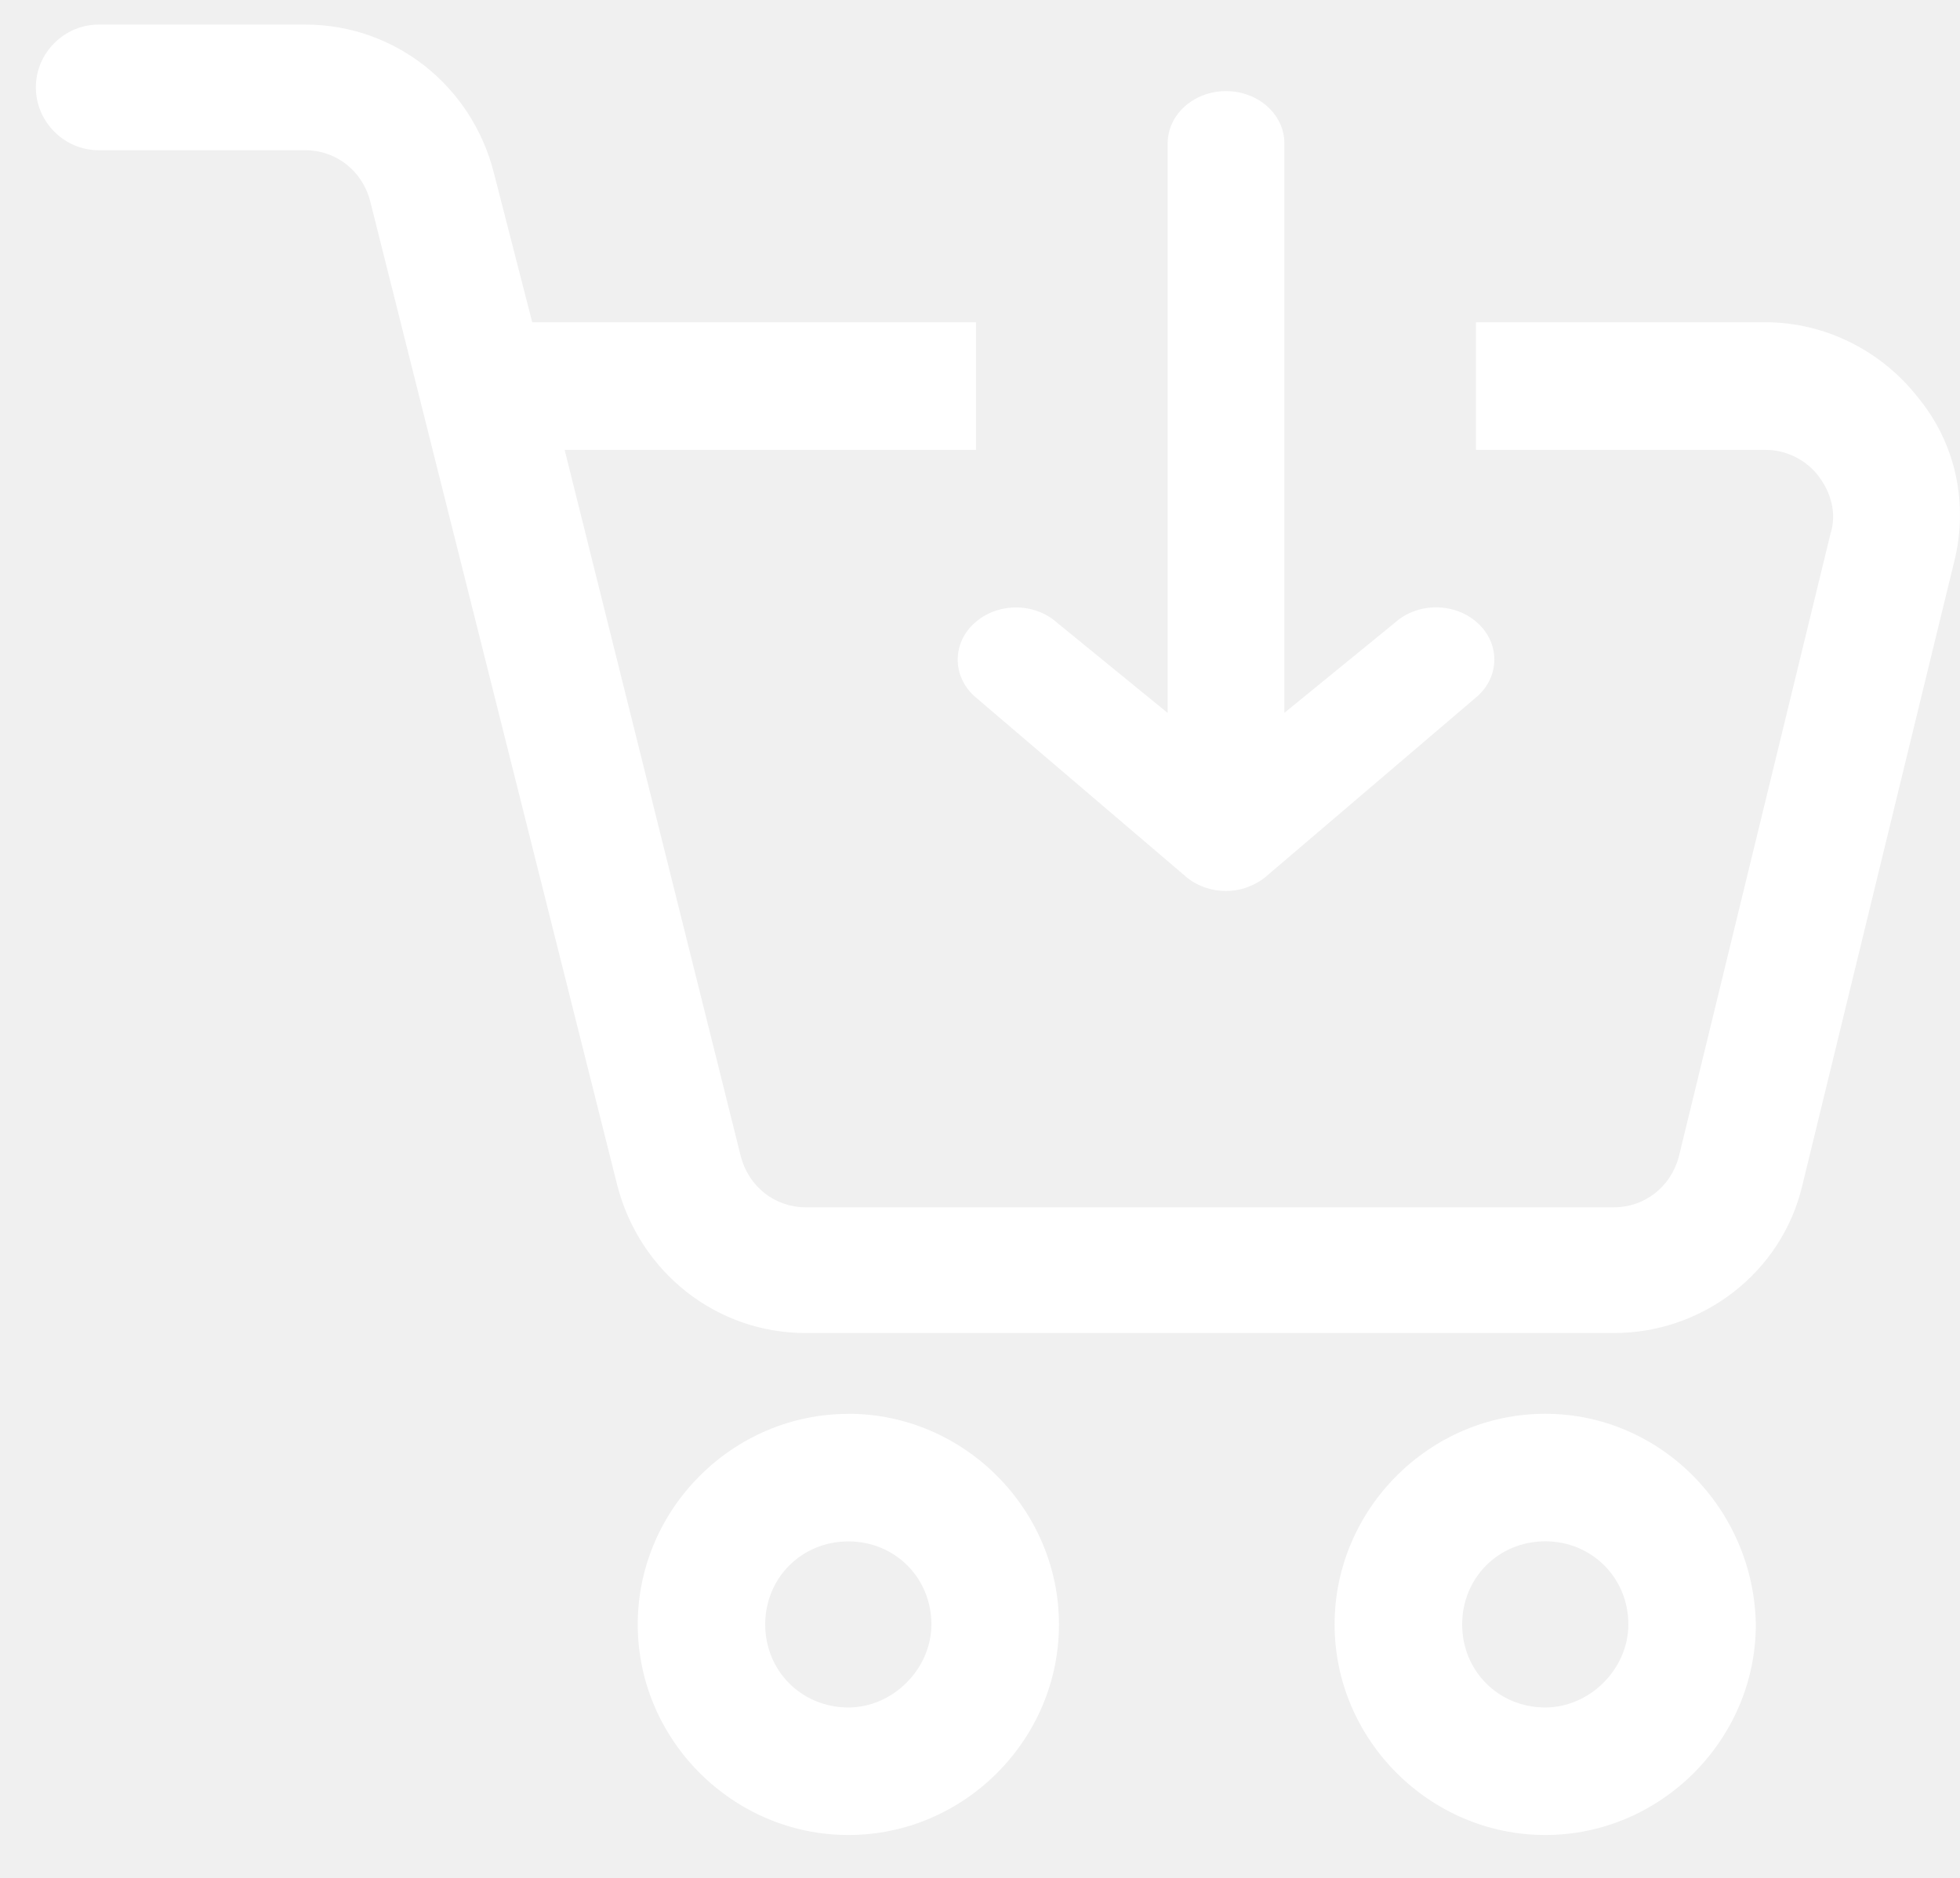
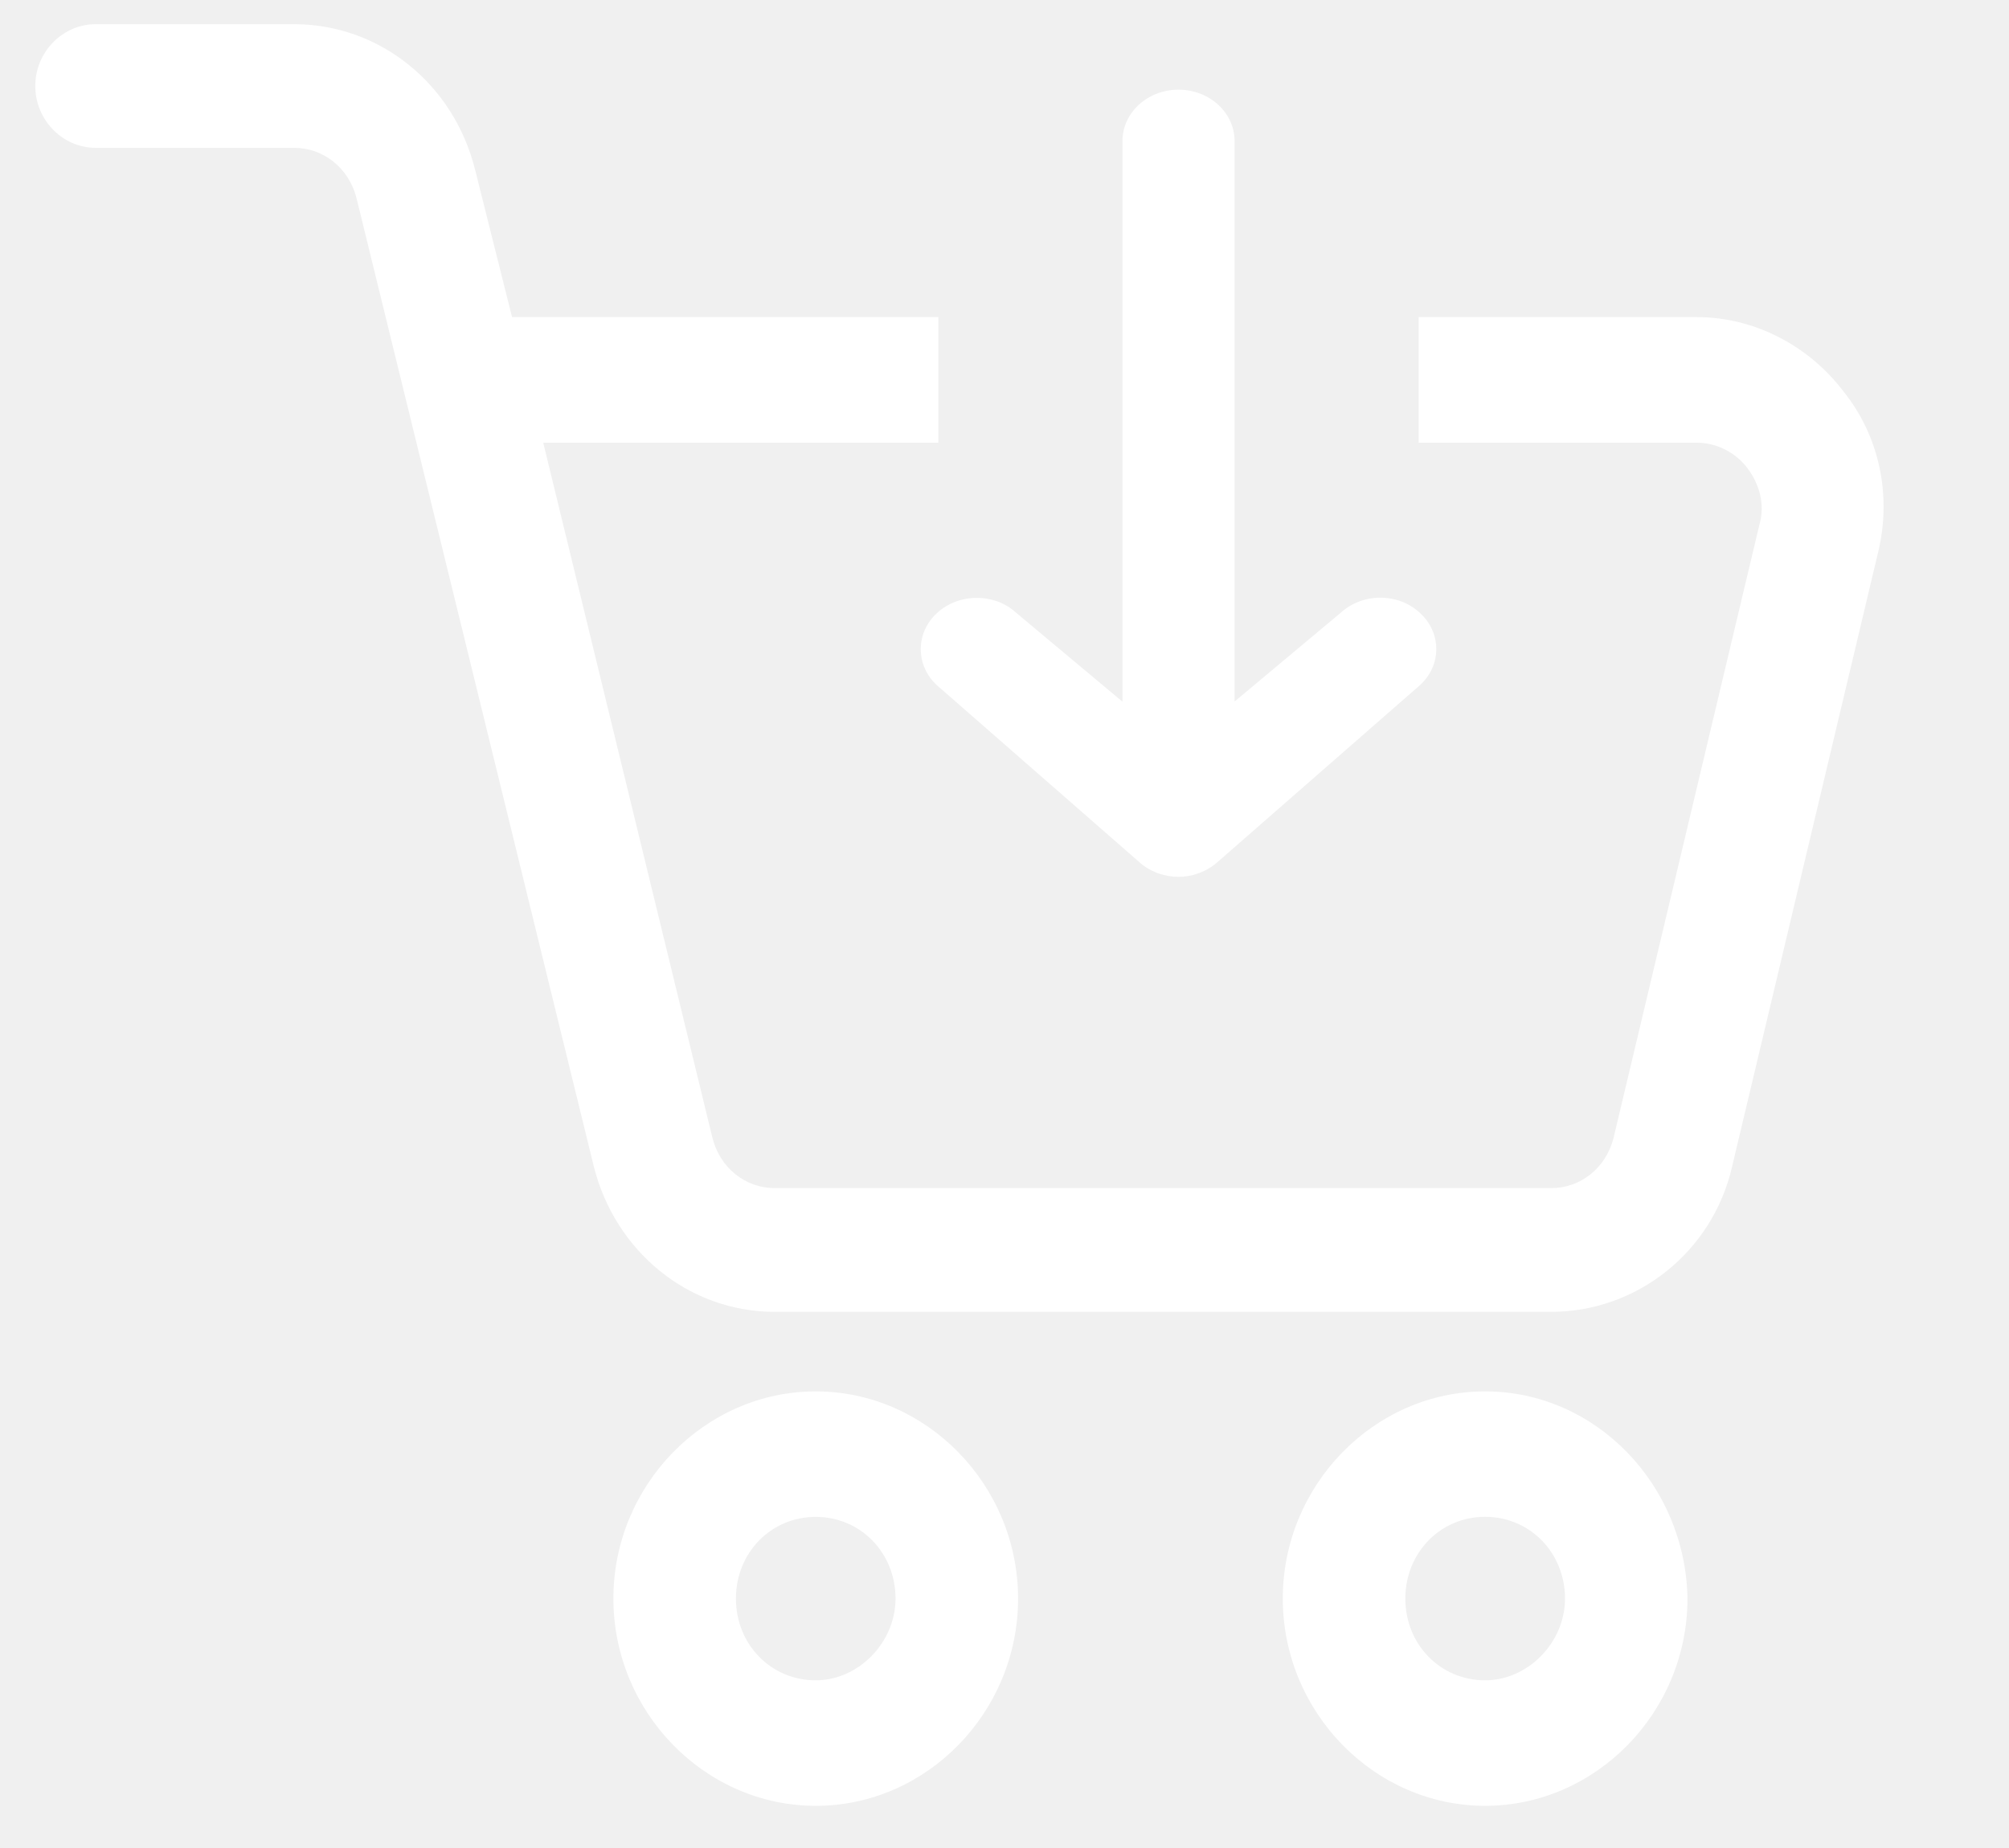
- <svg xmlns="http://www.w3.org/2000/svg" width="24" height="23" viewBox="0 0 24 23" fill="none">
-   <path d="M10.388 17.317C8.974 17.317 7.809 18.482 7.809 19.896C7.809 21.31 8.974 22.475 10.388 22.475C11.802 22.476 12.967 21.311 12.967 19.897C12.967 18.483 11.802 17.316 10.388 17.316V17.317ZM10.388 20.913C9.817 20.913 9.37 20.467 9.37 19.896C9.37 19.325 9.817 18.879 10.388 18.879C10.959 18.879 11.405 19.325 11.405 19.896C11.404 20.442 10.933 20.913 10.388 20.913Z" fill="white" />
-   <path d="M18.921 17.316C17.507 17.316 16.342 18.482 16.342 19.896C16.342 21.309 17.508 22.475 18.921 22.475C20.335 22.475 21.5 21.309 21.5 19.896C21.476 18.483 20.335 17.316 18.921 17.316ZM18.921 20.913C18.35 20.913 17.904 20.466 17.904 19.896C17.904 19.325 18.35 18.878 18.921 18.878C19.492 18.878 19.939 19.325 19.939 19.896C19.939 20.442 19.467 20.913 18.921 20.913Z" fill="white" />
-   <path d="M15.012 10.913C14.928 10.913 14.845 10.899 14.765 10.873C14.757 10.87 14.751 10.869 14.745 10.866C14.653 10.832 14.574 10.786 14.507 10.725L11.936 8.531C11.801 8.411 11.727 8.249 11.727 8.079C11.727 7.909 11.801 7.748 11.936 7.628C12.07 7.508 12.251 7.44 12.441 7.44C12.631 7.44 12.811 7.507 12.945 7.628L14.298 8.732V1.755C14.298 1.403 14.618 1.116 15.012 1.116C15.407 1.116 15.727 1.402 15.727 1.755V8.731L17.08 7.627C17.214 7.506 17.394 7.439 17.584 7.439C17.774 7.439 17.955 7.505 18.089 7.627C18.223 7.746 18.298 7.908 18.298 8.078C18.298 8.248 18.224 8.409 18.089 8.529L15.517 10.723C15.45 10.783 15.371 10.829 15.283 10.863C15.275 10.865 15.267 10.869 15.258 10.872C15.177 10.9 15.095 10.913 15.012 10.913Z" fill="white" />
-   <path fill-rule="evenodd" clip-rule="evenodd" d="M21.623 3.947C22.342 3.947 23.037 4.294 23.483 4.865L23.483 4.865C23.955 5.435 24.103 6.18 23.93 6.875L22.07 14.516C21.821 15.582 20.853 16.327 19.762 16.327H9.865C8.773 16.327 7.832 15.582 7.558 14.516L4.532 2.46C4.434 2.088 4.111 1.84 3.739 1.84H1.209C0.786 1.84 0.439 1.492 0.439 1.07C0.439 0.648 0.787 0.301 1.209 0.301H3.739C4.831 0.301 5.773 1.045 6.046 2.112L6.517 3.947H11.951V5.51H6.914L9.072 14.167C9.171 14.539 9.493 14.787 9.865 14.787H19.763C20.136 14.787 20.458 14.539 20.557 14.167L22.417 6.526L22.418 6.527C22.491 6.279 22.418 6.03 22.269 5.833C22.12 5.634 21.872 5.51 21.624 5.51H18.073V3.947H21.623Z" fill="white" />
+ <svg xmlns="http://www.w3.org/2000/svg" width="25" height="23" viewBox="0 0 25 23" fill="none">
+   <path d="M10.151 17.317C8.771 17.317 7.633 18.482 7.633 19.896C7.633 21.31 8.771 22.475 10.151 22.475C11.531 22.476 12.669 21.311 12.669 19.897C12.669 18.483 11.531 17.317 10.151 17.317V17.317ZM10.151 20.913C9.594 20.913 9.158 20.467 9.158 19.896C9.158 19.325 9.594 18.879 10.151 18.879C10.708 18.879 11.144 19.325 11.144 19.896C11.143 20.443 10.683 20.913 10.151 20.913Z" fill="white" />
+   <path d="M18.481 17.317C17.101 17.317 15.963 18.482 15.963 19.896C15.963 21.309 17.101 22.475 18.481 22.475C19.861 22.475 20.999 21.309 20.999 19.896C20.976 18.483 19.861 17.317 18.481 17.317ZM18.481 20.913C17.924 20.913 17.488 20.467 17.488 19.896C17.488 19.325 17.924 18.878 18.481 18.878C19.038 18.878 19.475 19.325 19.475 19.896C19.475 20.442 19.014 20.913 18.481 20.913Z" fill="white" />
+   <path d="M14.665 10.913C14.583 10.913 14.502 10.899 14.424 10.873C14.416 10.87 14.41 10.869 14.404 10.866C14.315 10.832 14.237 10.786 14.172 10.725L11.662 8.531C11.53 8.411 11.458 8.25 11.458 8.079C11.458 7.909 11.53 7.748 11.662 7.628C11.793 7.508 11.969 7.441 12.155 7.441C12.341 7.441 12.517 7.507 12.647 7.628L13.968 8.733V1.755C13.968 1.403 14.28 1.116 14.665 1.116C15.051 1.116 15.363 1.402 15.363 1.755V8.731L16.683 7.627C16.815 7.506 16.99 7.439 17.176 7.439C17.361 7.439 17.538 7.505 17.668 7.627C17.8 7.746 17.873 7.908 17.873 8.078C17.873 8.248 17.801 8.409 17.668 8.529L15.158 10.723C15.092 10.783 15.016 10.83 14.929 10.863C14.922 10.866 14.914 10.869 14.905 10.872C14.826 10.9 14.746 10.913 14.665 10.913Z" fill="white" />
+   <path fill-rule="evenodd" clip-rule="evenodd" d="M21.119 3.947C21.821 3.947 22.499 4.294 22.935 4.865L22.935 4.865C23.396 5.435 23.54 6.18 23.371 6.875L21.555 14.516C21.313 15.582 20.368 16.327 19.303 16.327H9.641C8.575 16.327 7.656 15.582 7.389 14.516L4.435 2.46C4.338 2.088 4.023 1.84 3.66 1.84H1.191C0.778 1.84 0.439 1.492 0.439 1.07C0.439 0.648 0.779 0.301 1.191 0.301H3.66C4.726 0.301 5.646 1.045 5.912 2.112L6.372 3.947H11.677V5.51H6.76L8.867 14.167C8.963 14.539 9.278 14.787 9.641 14.787H19.304C19.667 14.787 19.982 14.539 20.078 14.167L21.895 6.526L21.895 6.527C21.966 6.279 21.895 6.03 21.75 5.833C21.604 5.634 21.362 5.51 21.12 5.51H17.654V3.947H21.119Z" fill="white" />
</svg>
